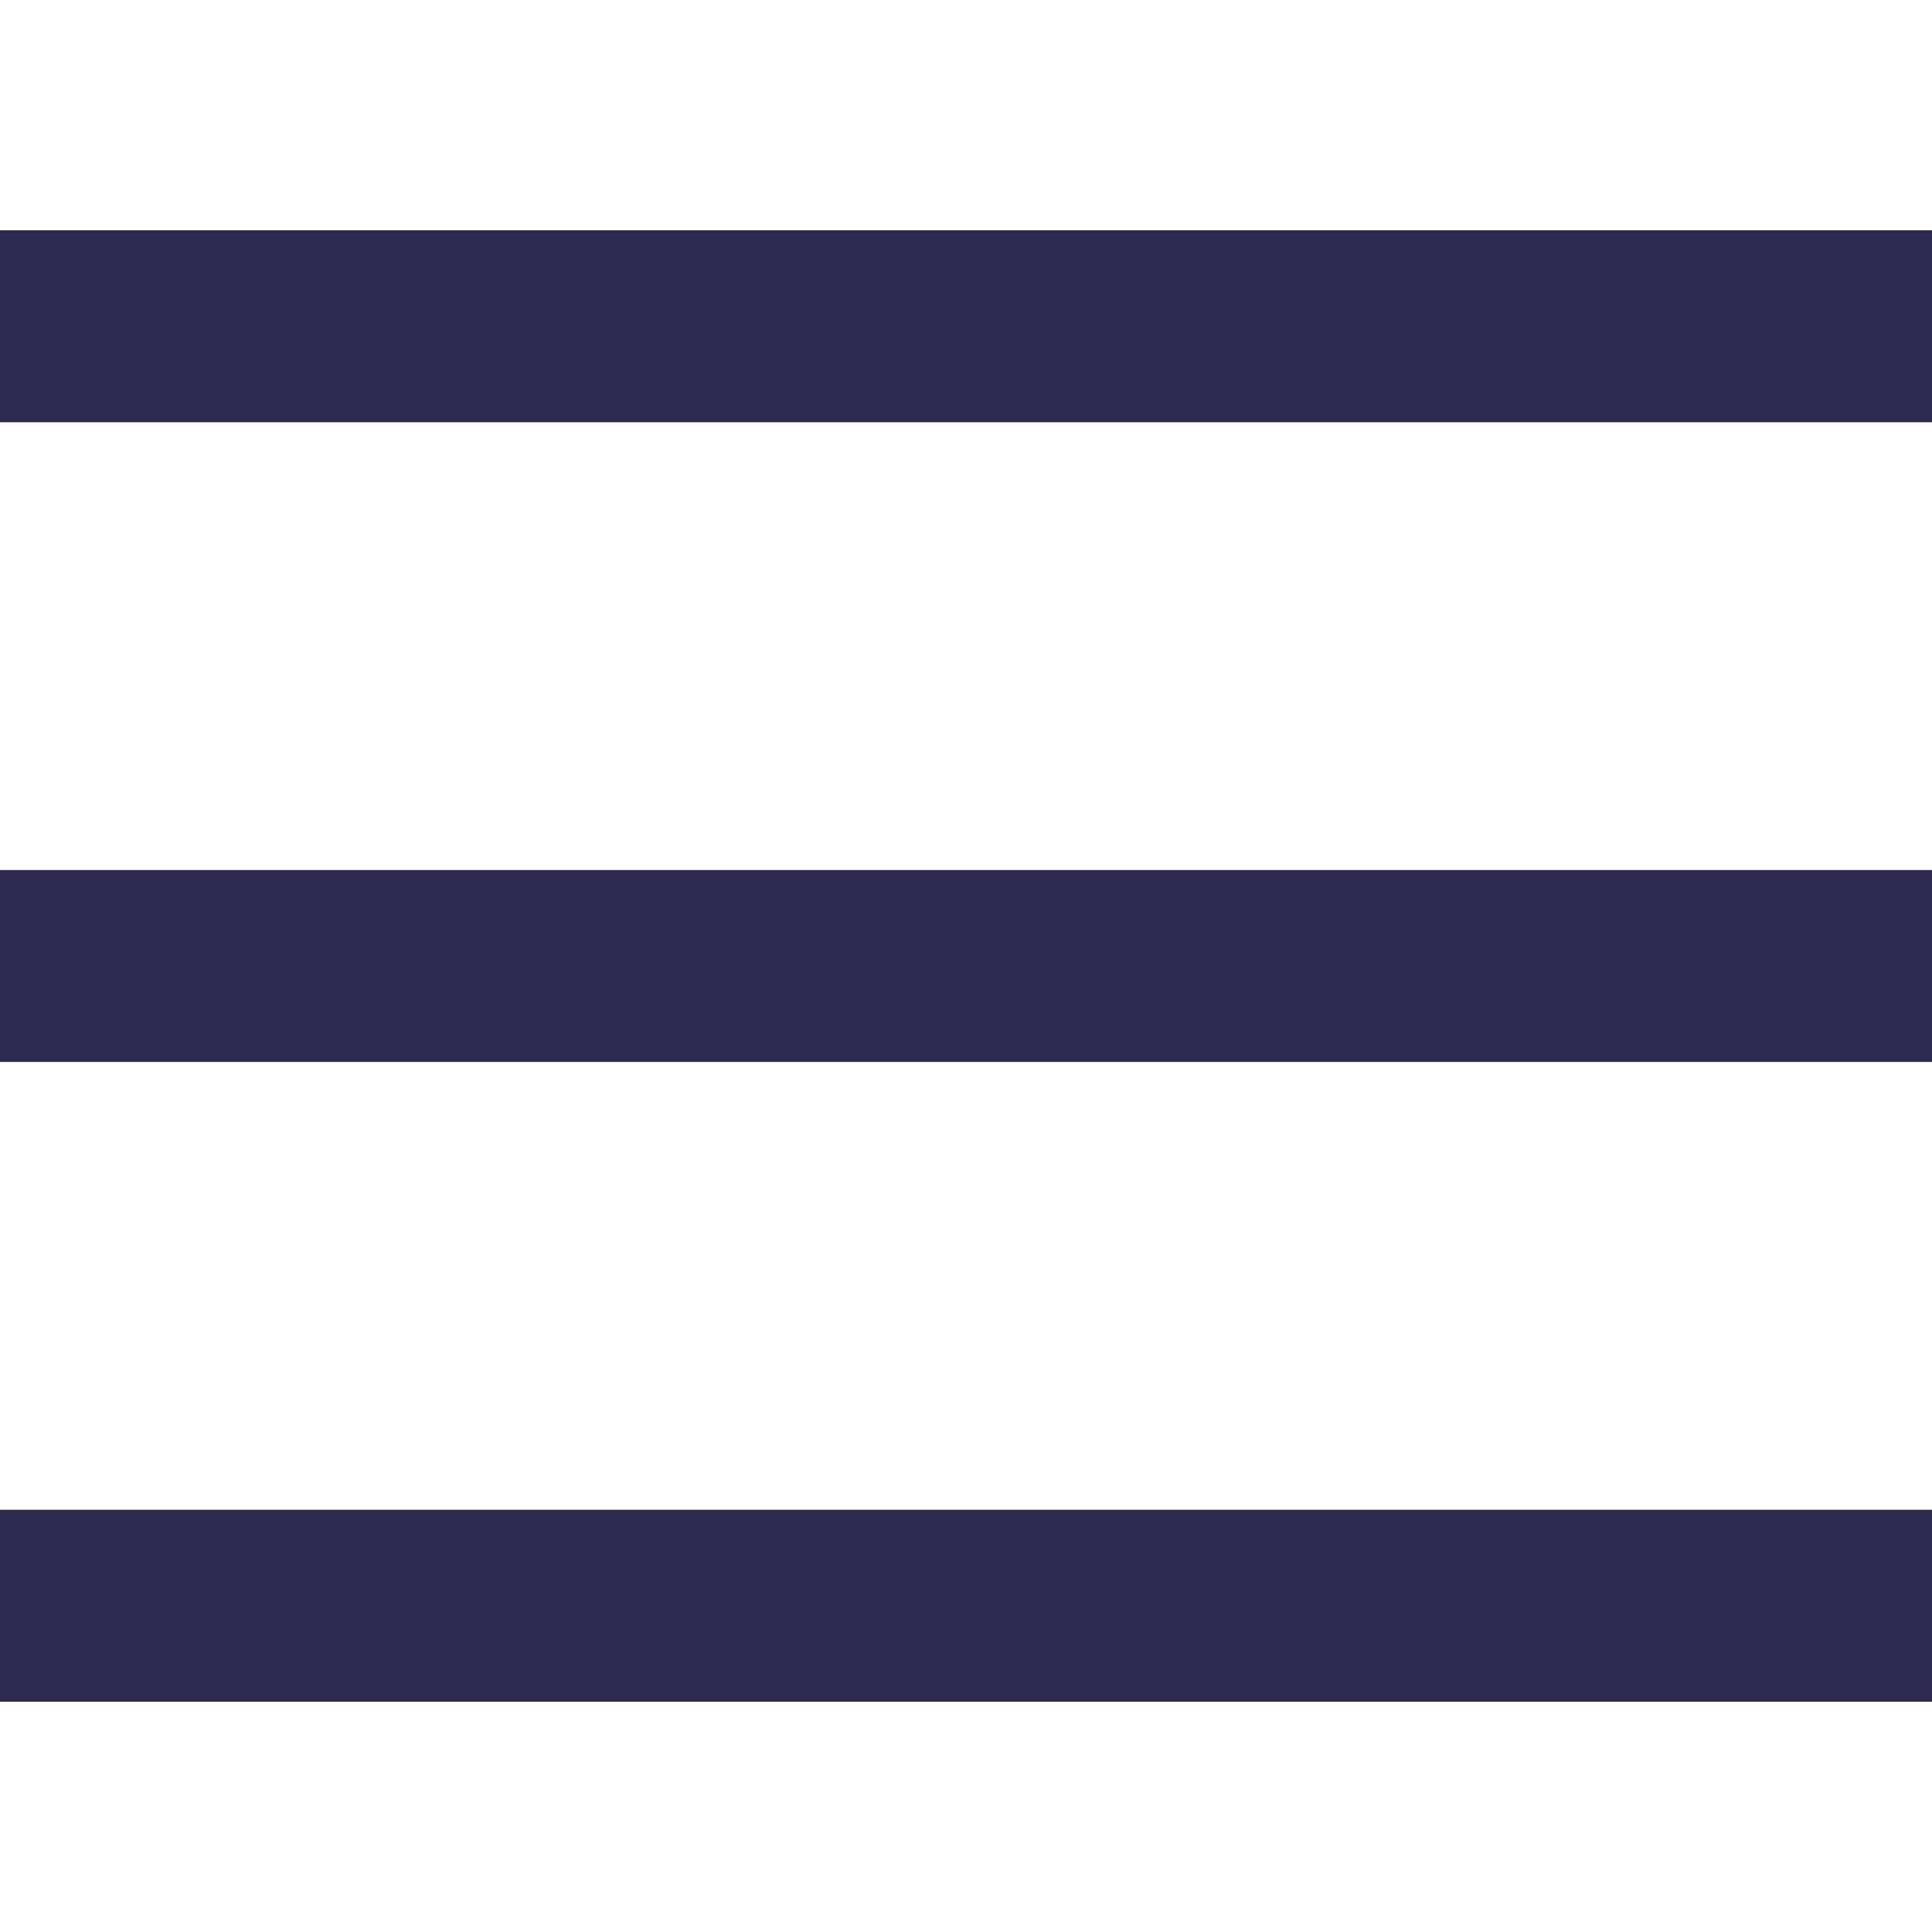
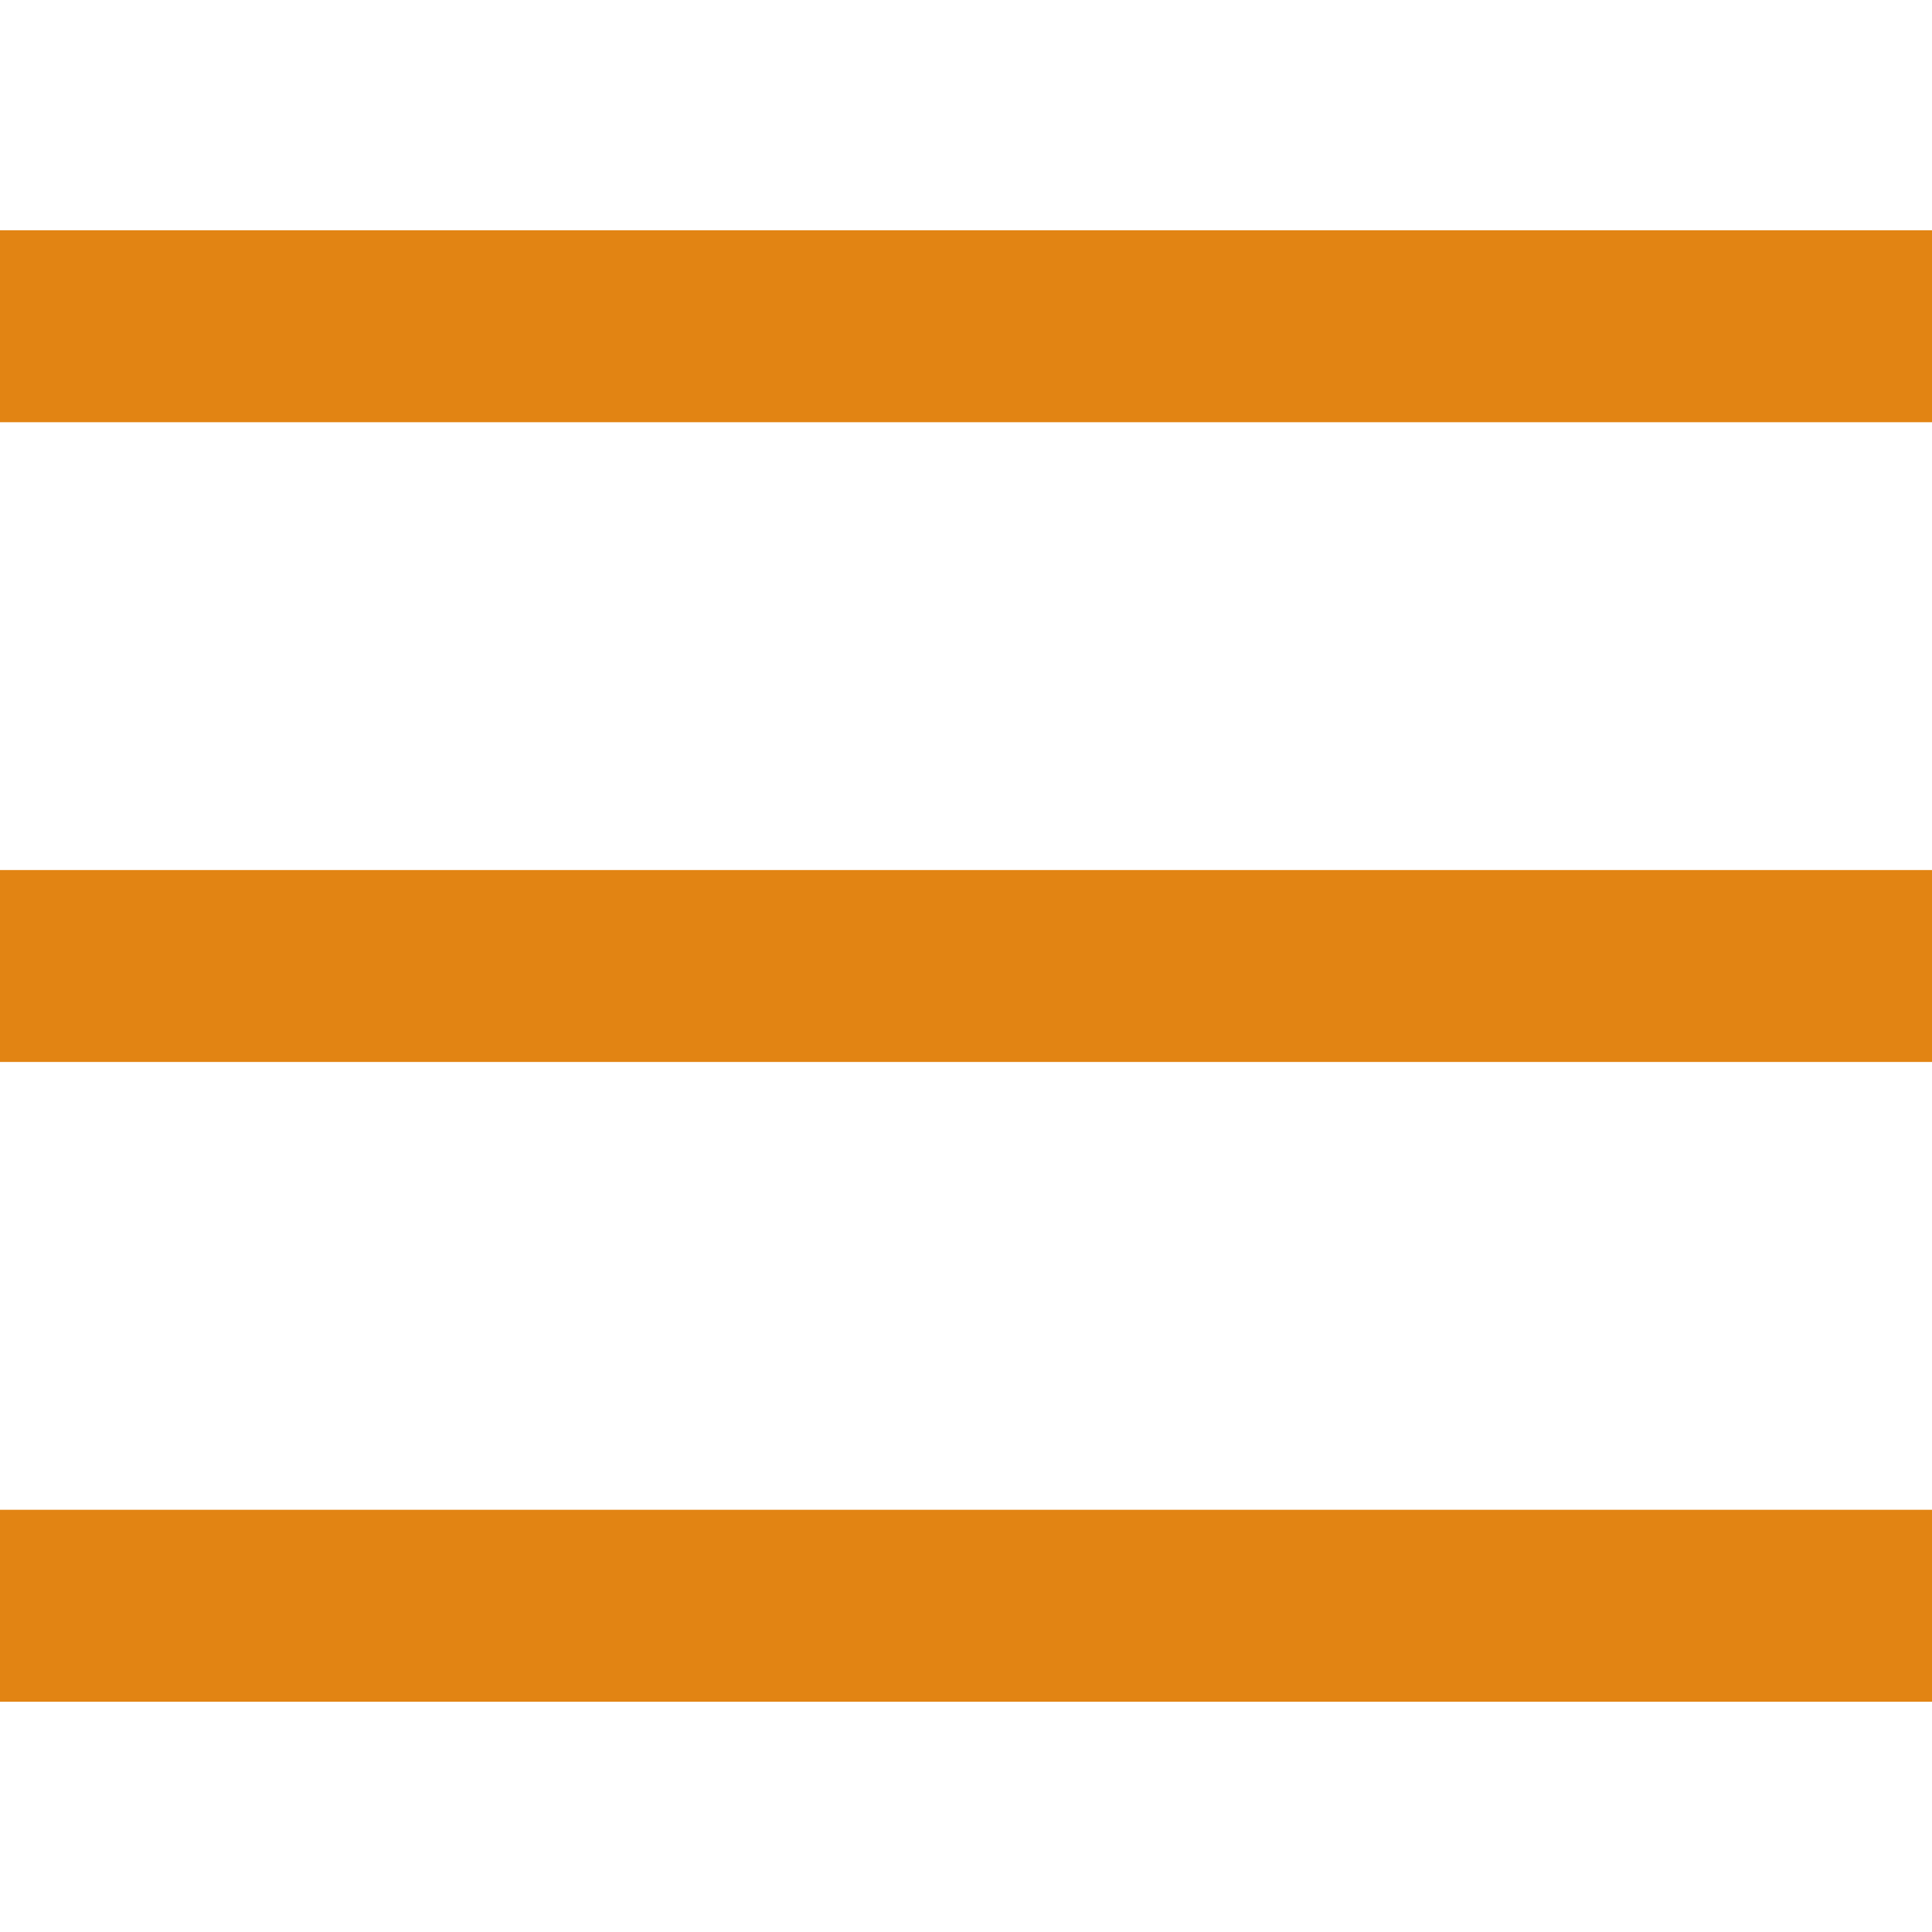
- <svg xmlns="http://www.w3.org/2000/svg" fill="#2E294E" version="1.1" id="svg-a760" x="0px" y="0px" viewBox="0 0 302 302" style="enable-background:new 0 0 302 302;" xml:space="preserve" class="u-svg-content">
+ <svg xmlns="http://www.w3.org/2000/svg" fill="#E28413" version="1.1" id="svg-a760" x="0px" y="0px" viewBox="0 0 302 302" style="enable-background:new 0 0 302 302;" xml:space="preserve" class="u-svg-content">
  <g>
    <rect y="36" width="302" height="30" />
    <rect y="236" width="302" height="30" />
    <rect y="136" width="302" height="30" />
  </g>
</svg>
